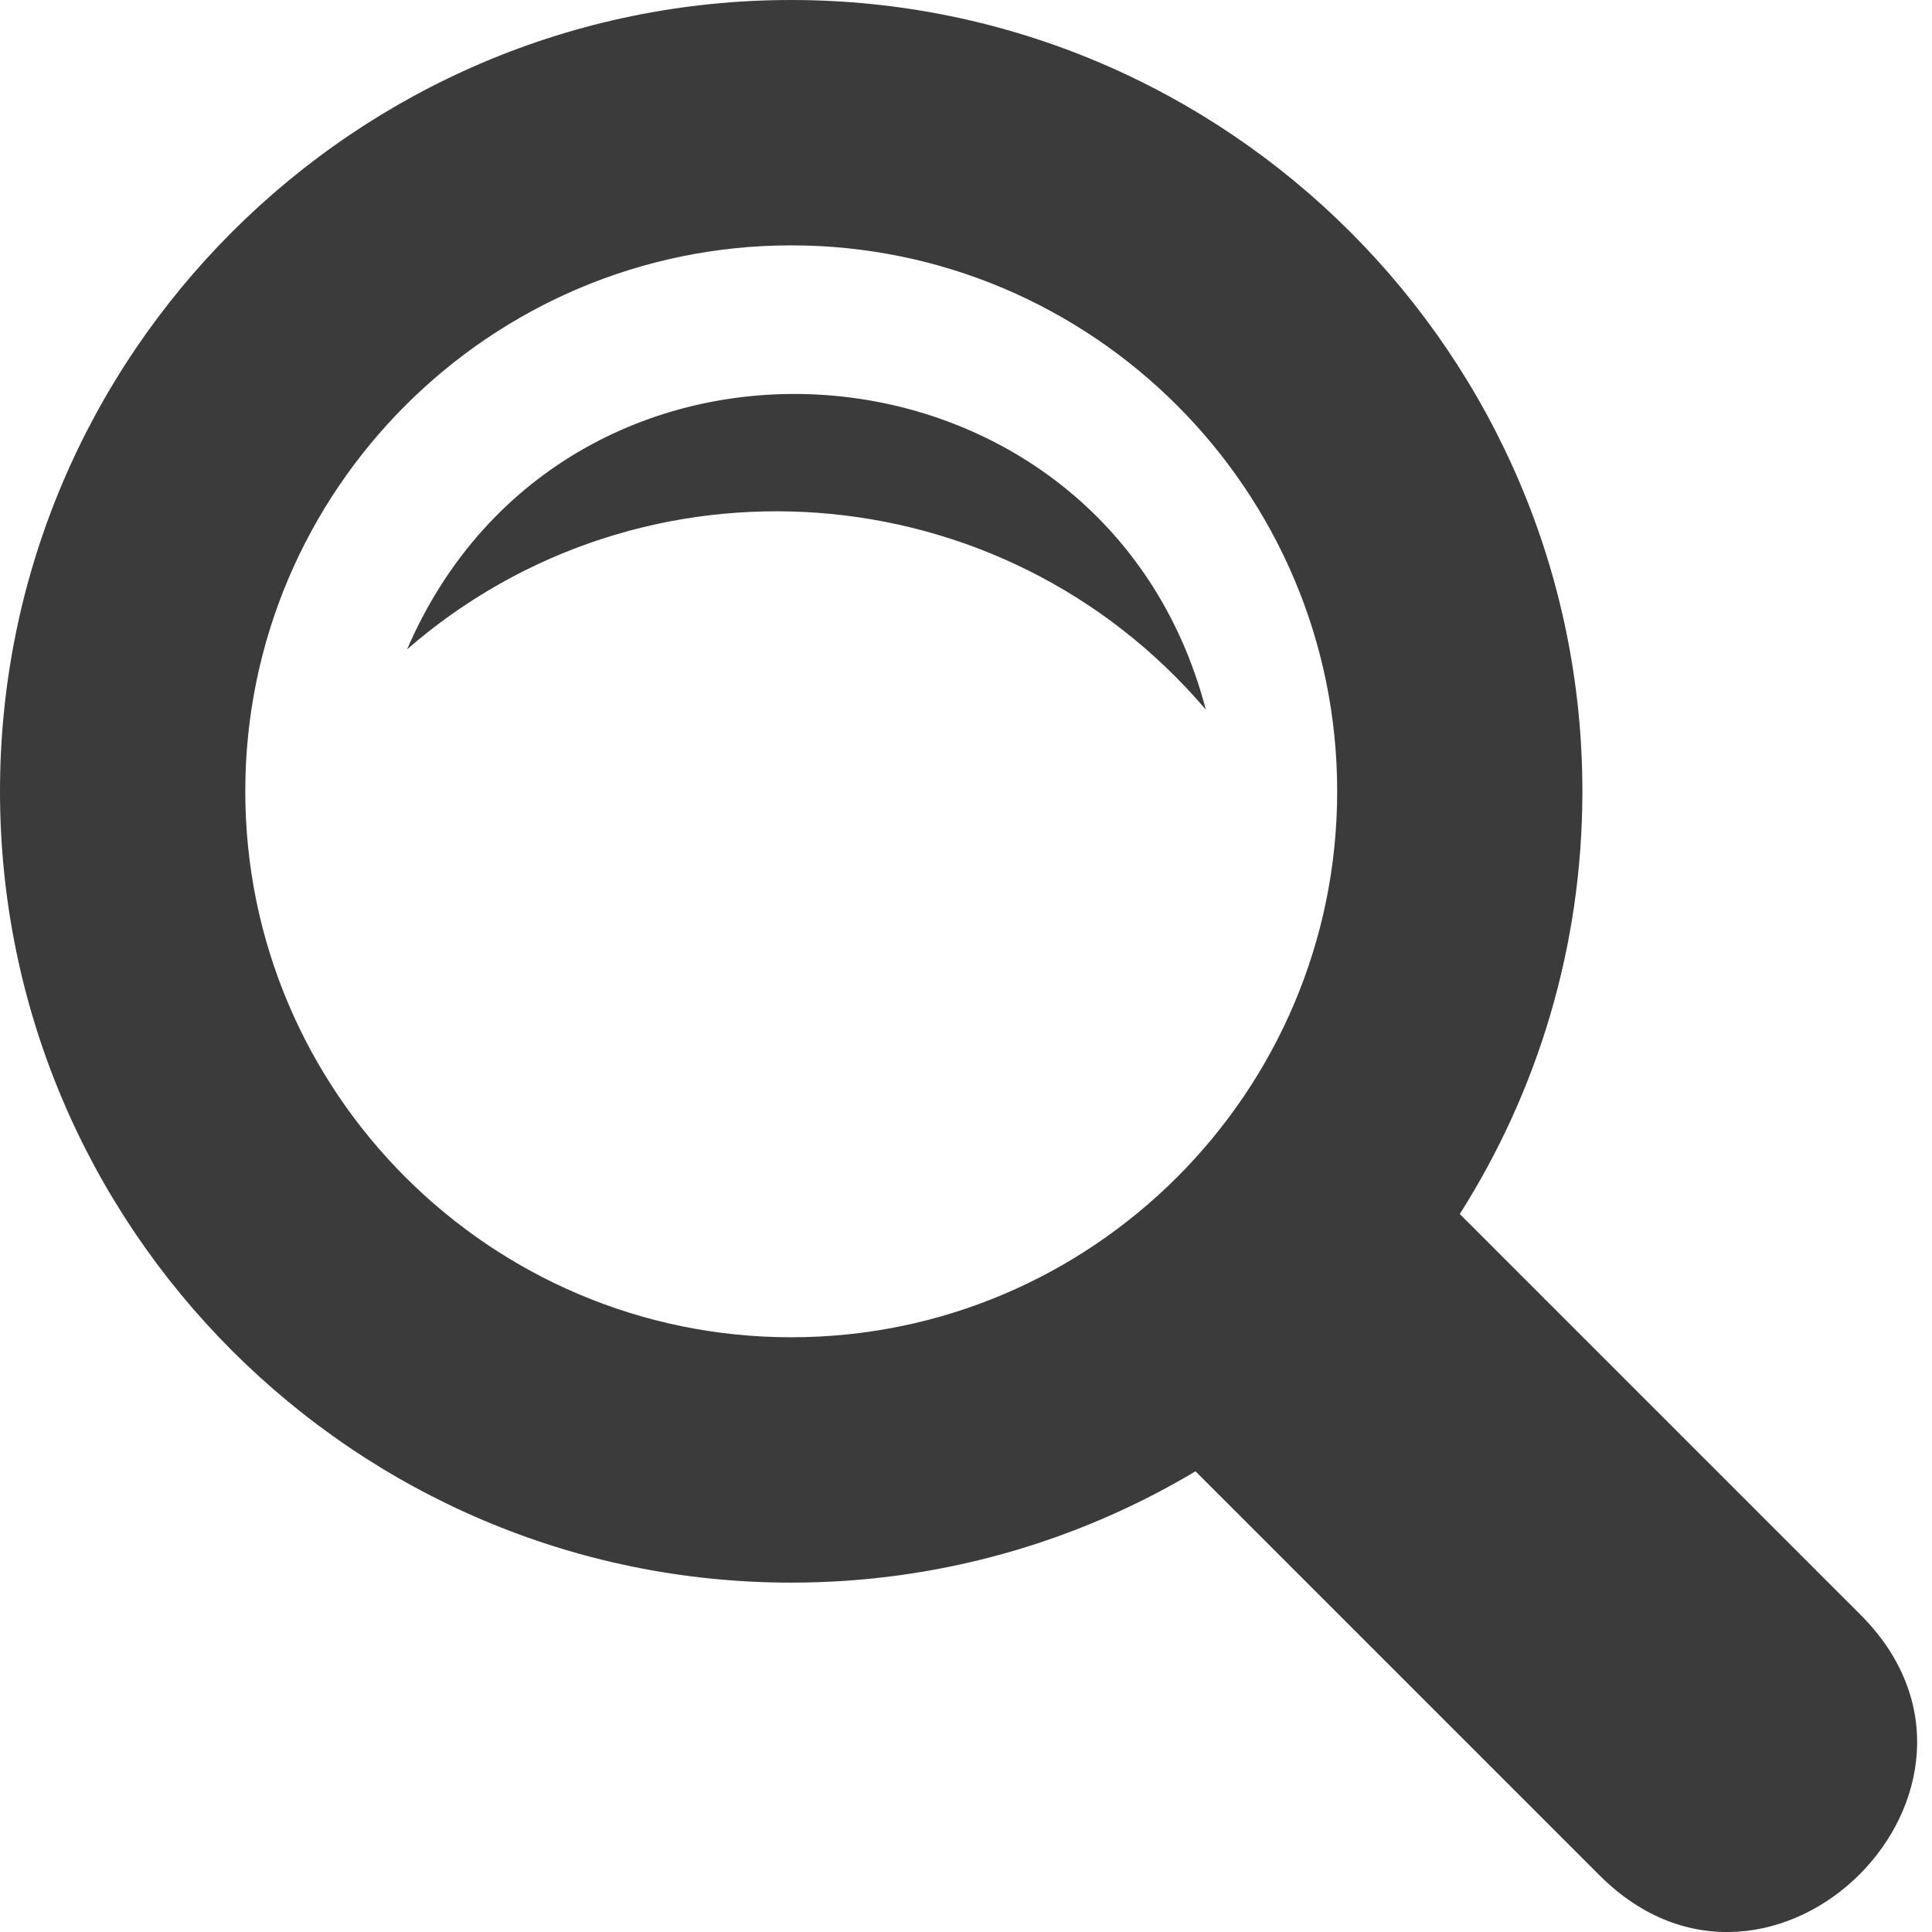
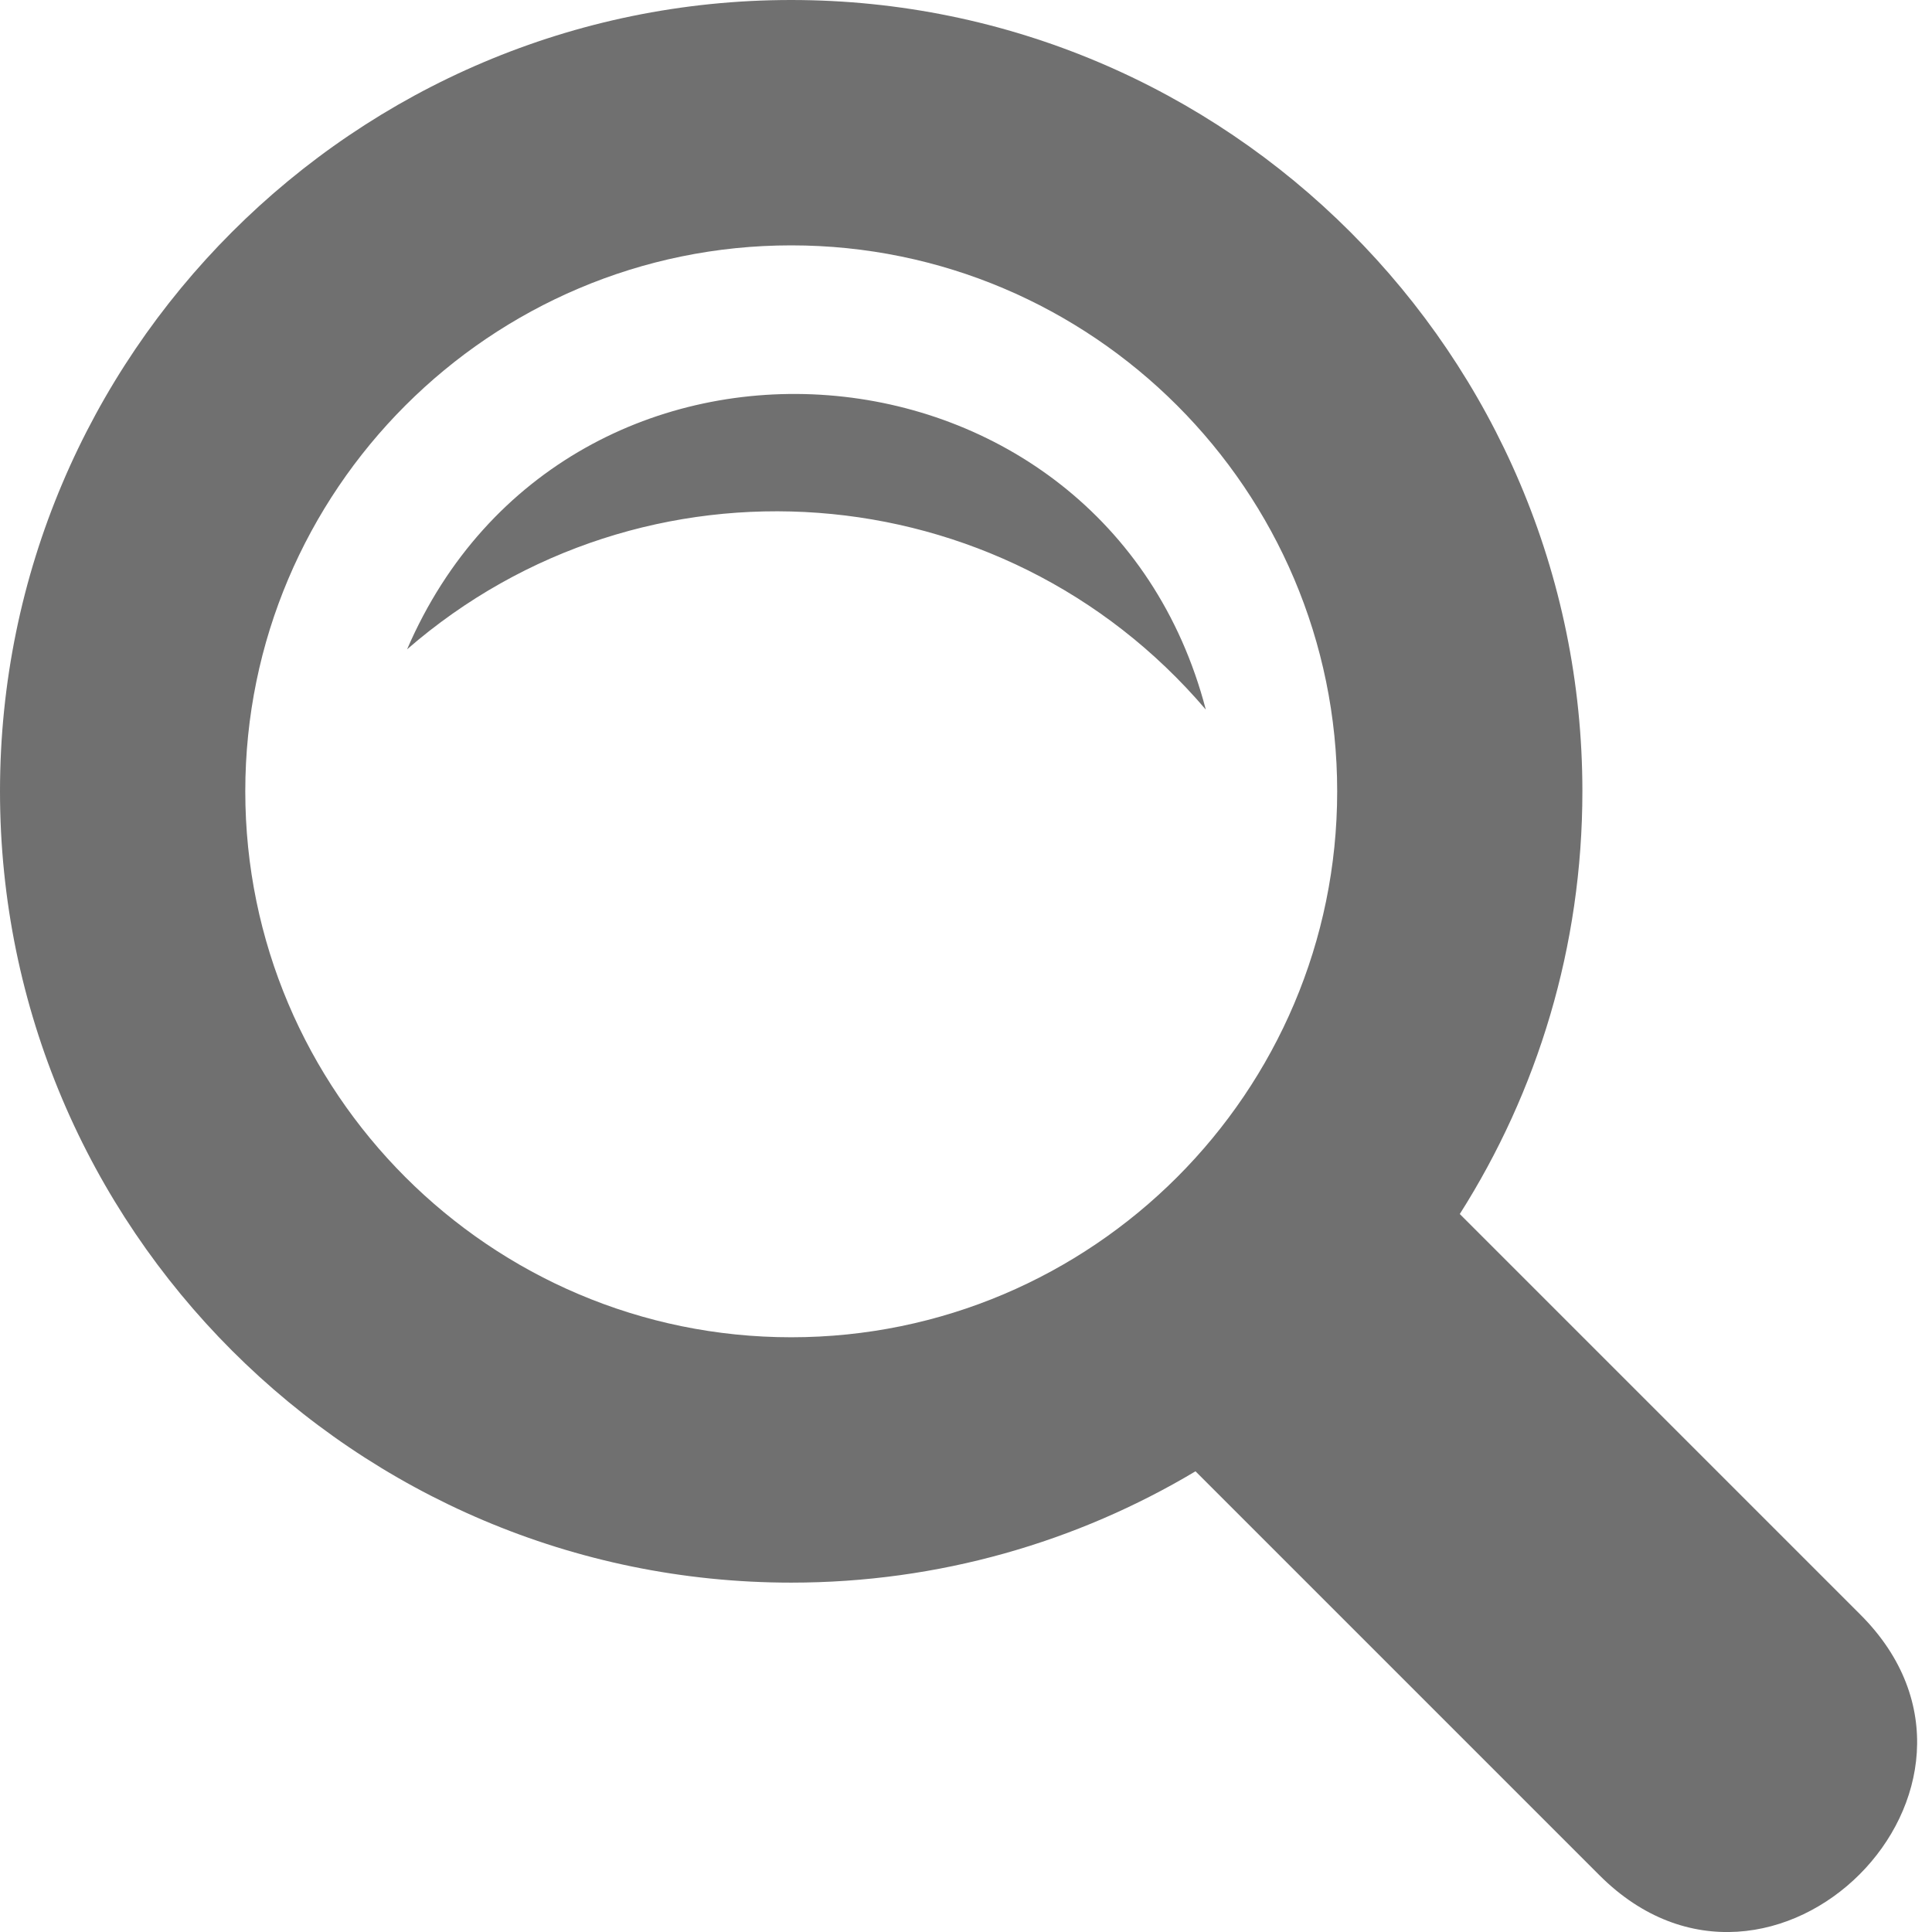
- <svg xmlns="http://www.w3.org/2000/svg" fill="#3b3b3b" width="24" height="24" viewBox="0 0 24 24">
+ <svg xmlns="http://www.w3.org/2000/svg" fill="#707070" width="24" height="24" viewBox="0 0 24 24">
  <path d="M23.111 20.058l-4.977-4.977c.965-1.52 1.523-3.322 1.523-5.251 0-5.42-4.409-9.83-9.829-9.83-5.42 0-9.828 4.41-9.828 9.83s4.408 9.83 9.829 9.83c1.834 0 3.552-.505 5.022-1.383l5.021 5.021c2.144 2.141 5.384-1.096 3.239-3.24zm-20.064-10.228c0-3.739 3.043-6.782 6.782-6.782s6.782 3.042 6.782 6.782-3.043 6.782-6.782 6.782-6.782-3.043-6.782-6.782zm2.01-1.764c1.984-4.599 8.664-4.066 9.922.749-2.534-2.974-6.993-3.294-9.922-.749z" />
</svg>
